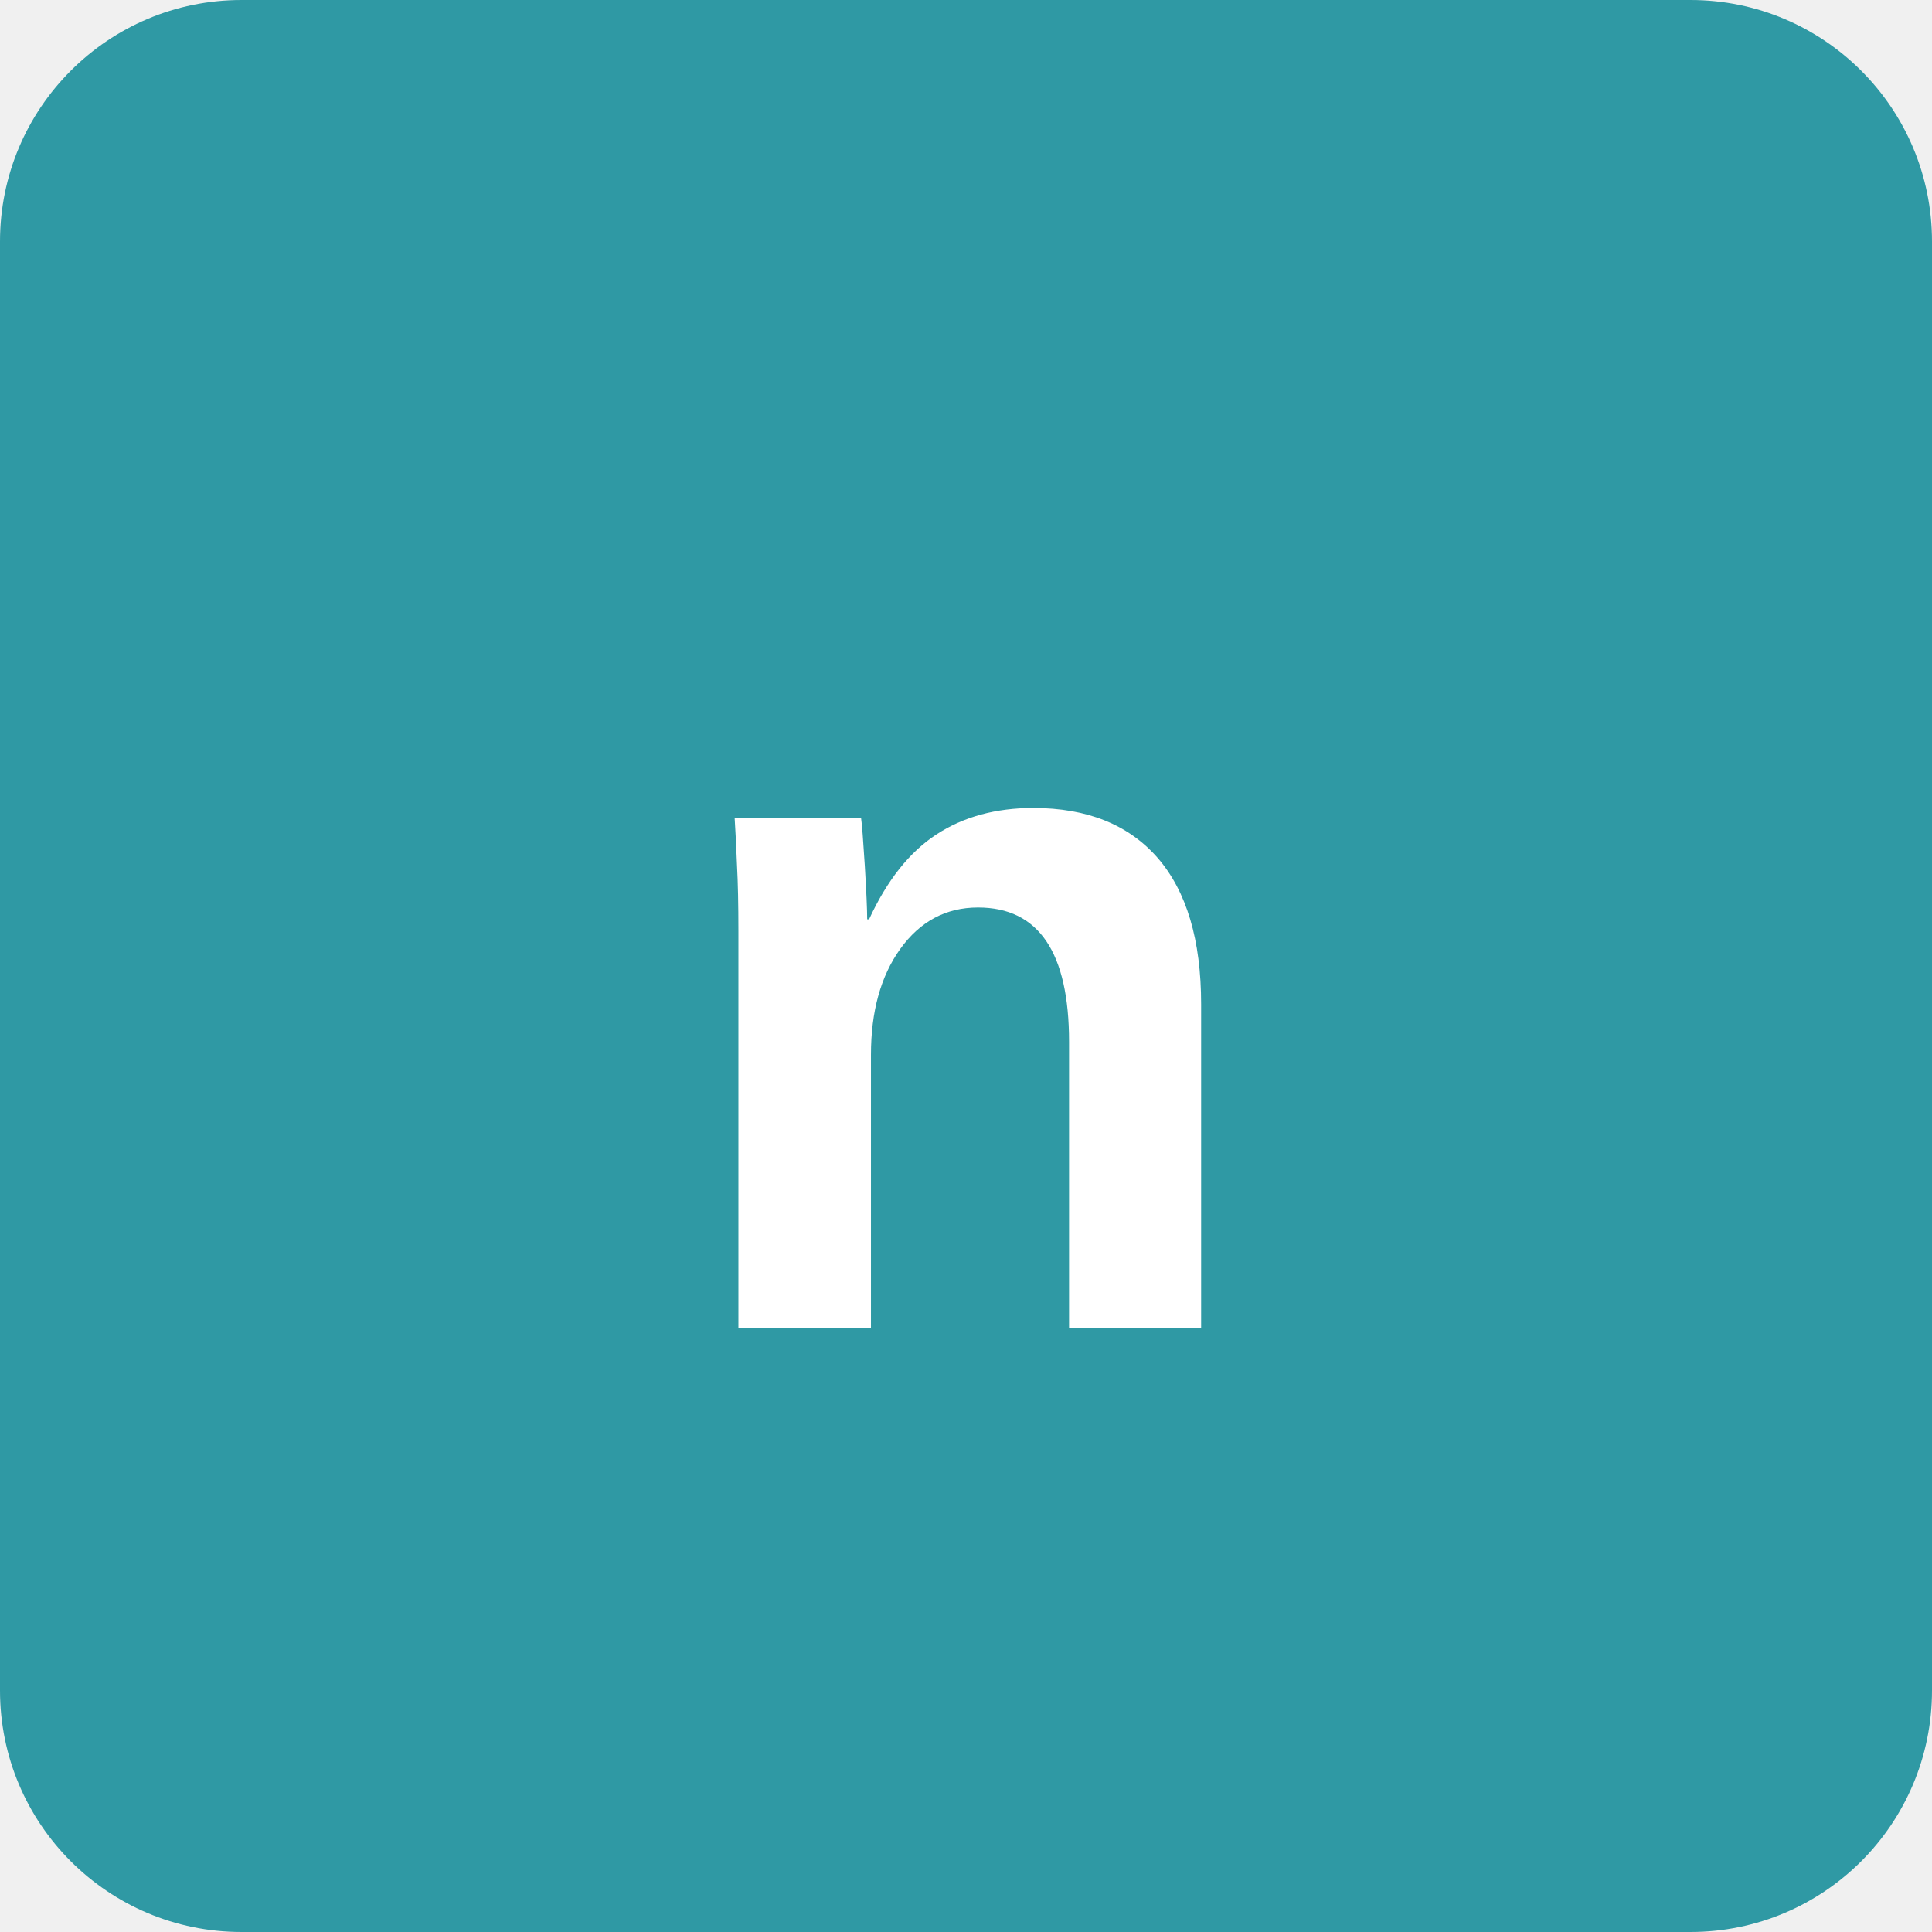
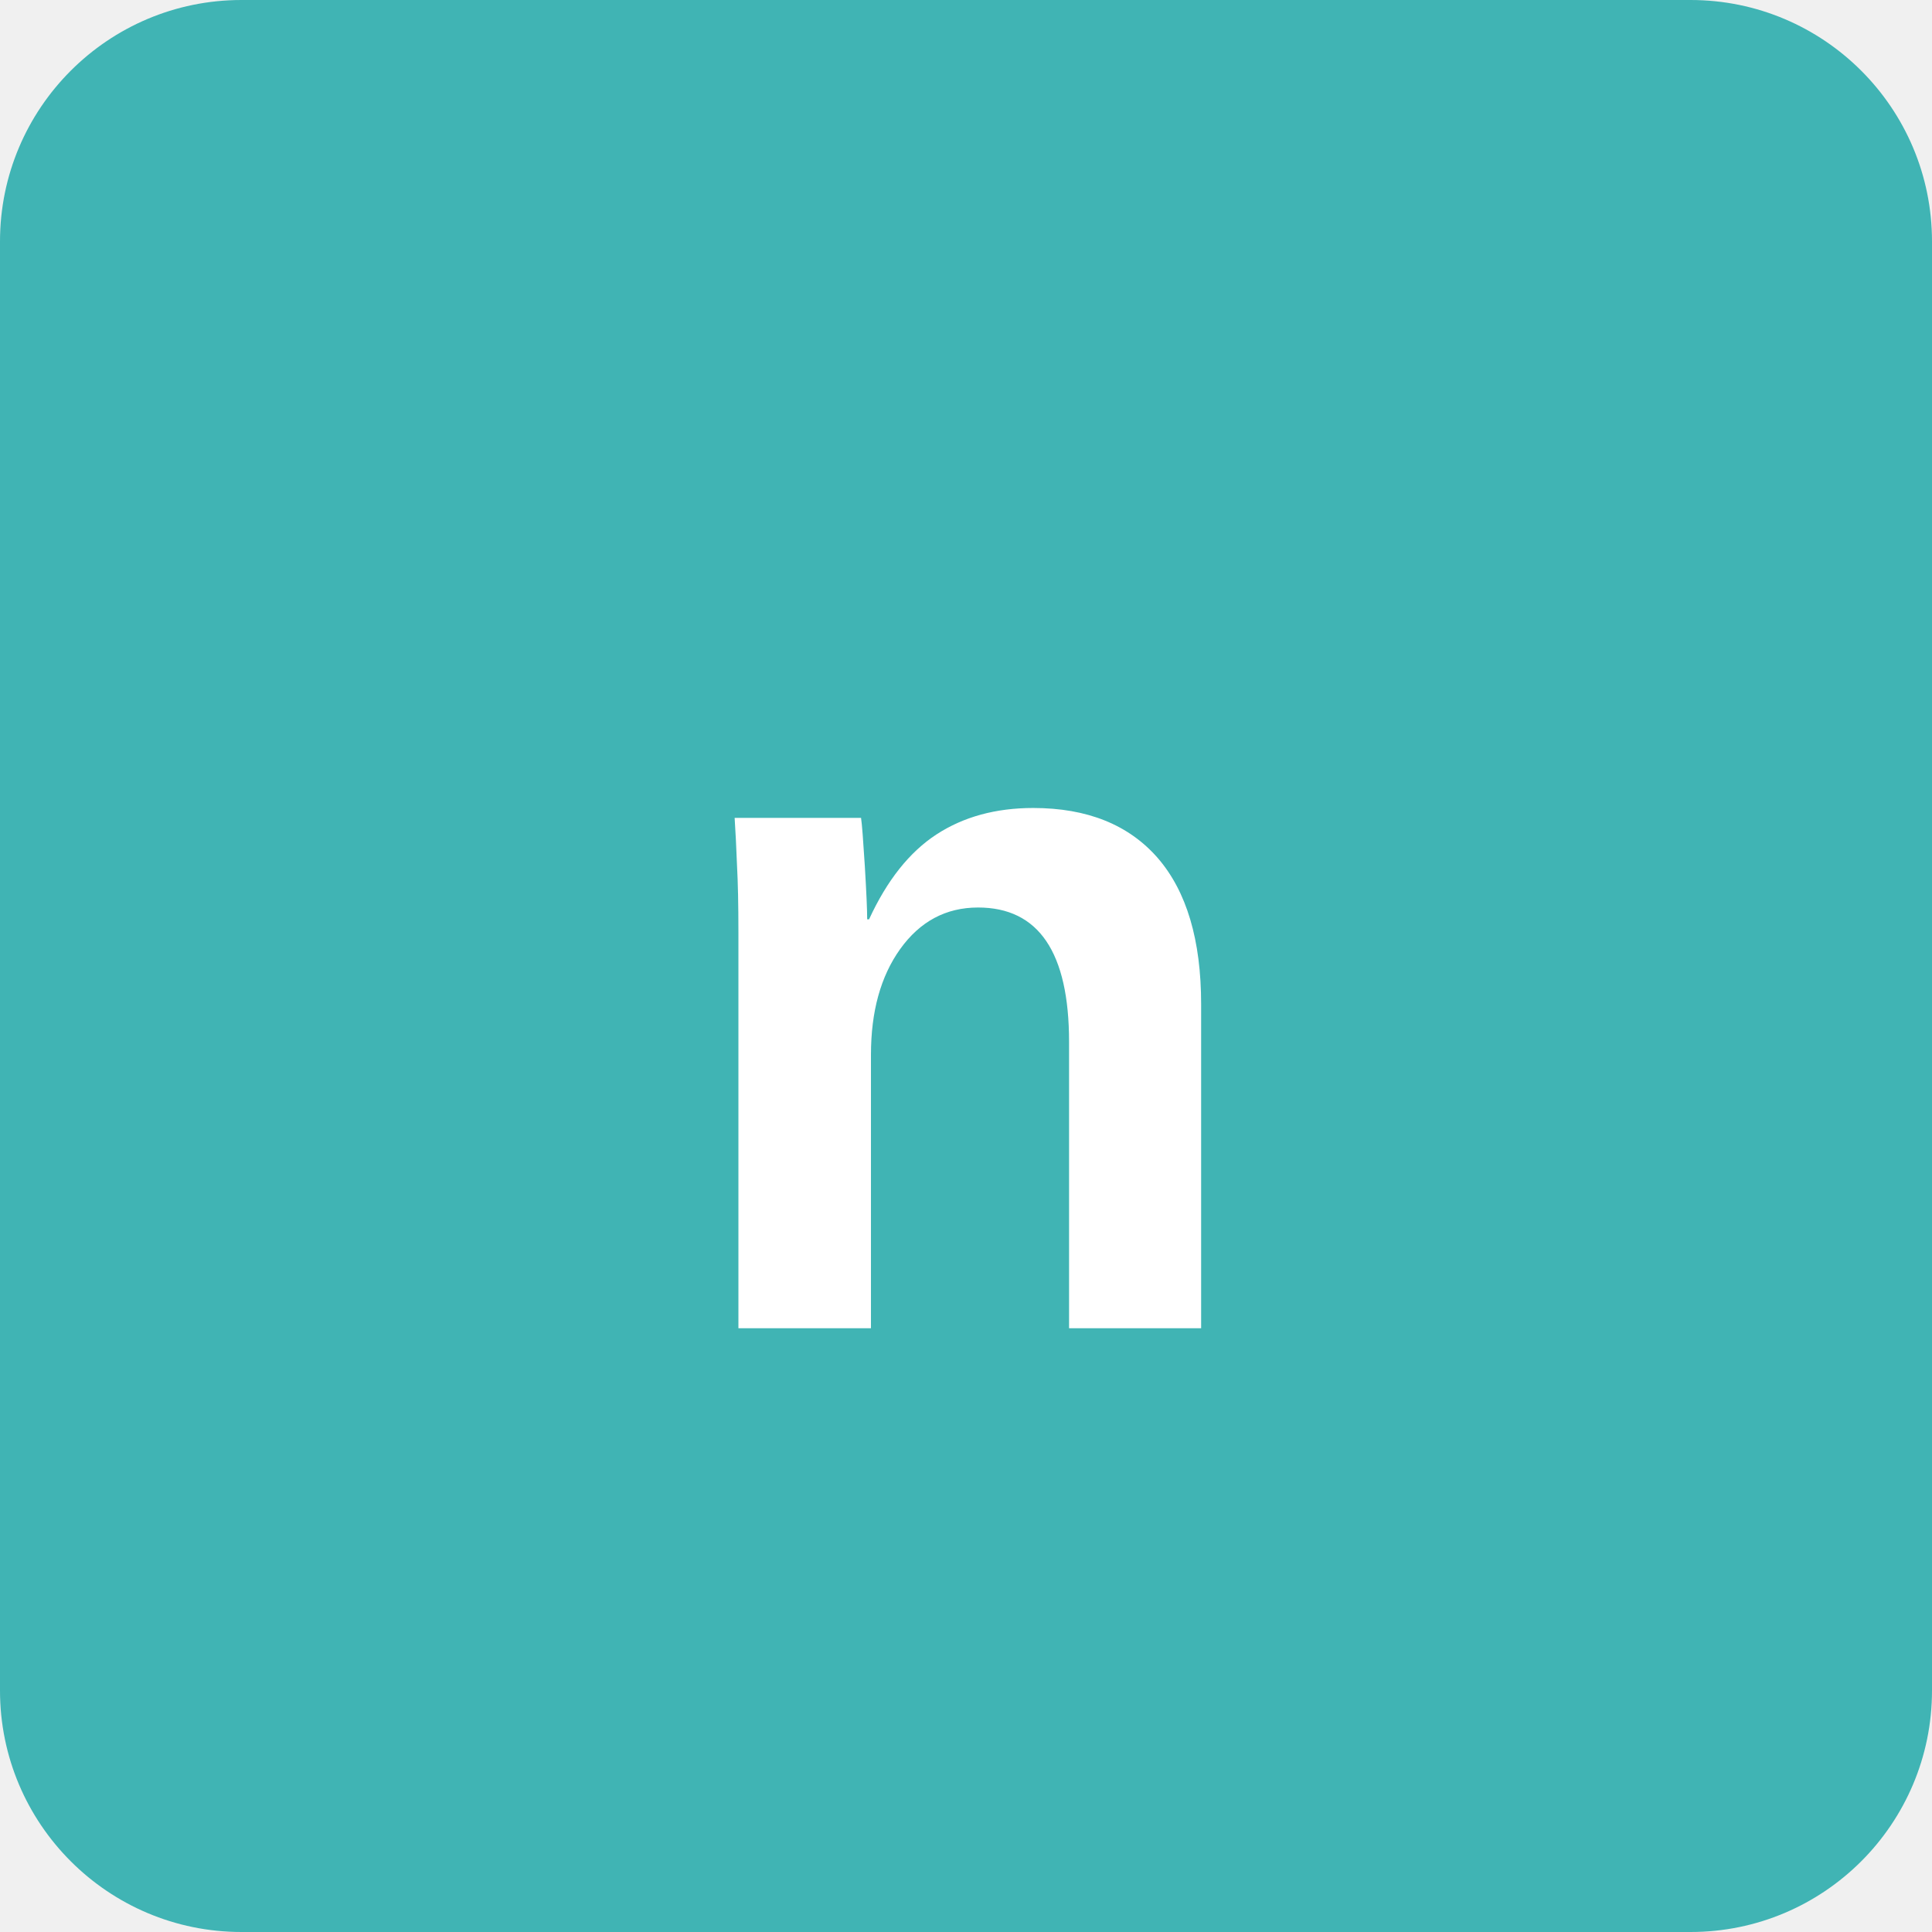
<svg xmlns="http://www.w3.org/2000/svg" viewBox="0 0 64 64">
-   <rect width="64" height="64" rx="8" fill="#2F99A4" />
+   <rect width="64" height="64" rx="8" fill="#40B4B4" />
  <text x="32" y="44" font-family="Arial, sans-serif" font-size="32" font-weight="bold" fill="#FFFFFF" text-anchor="middle">n</text>
</svg>
